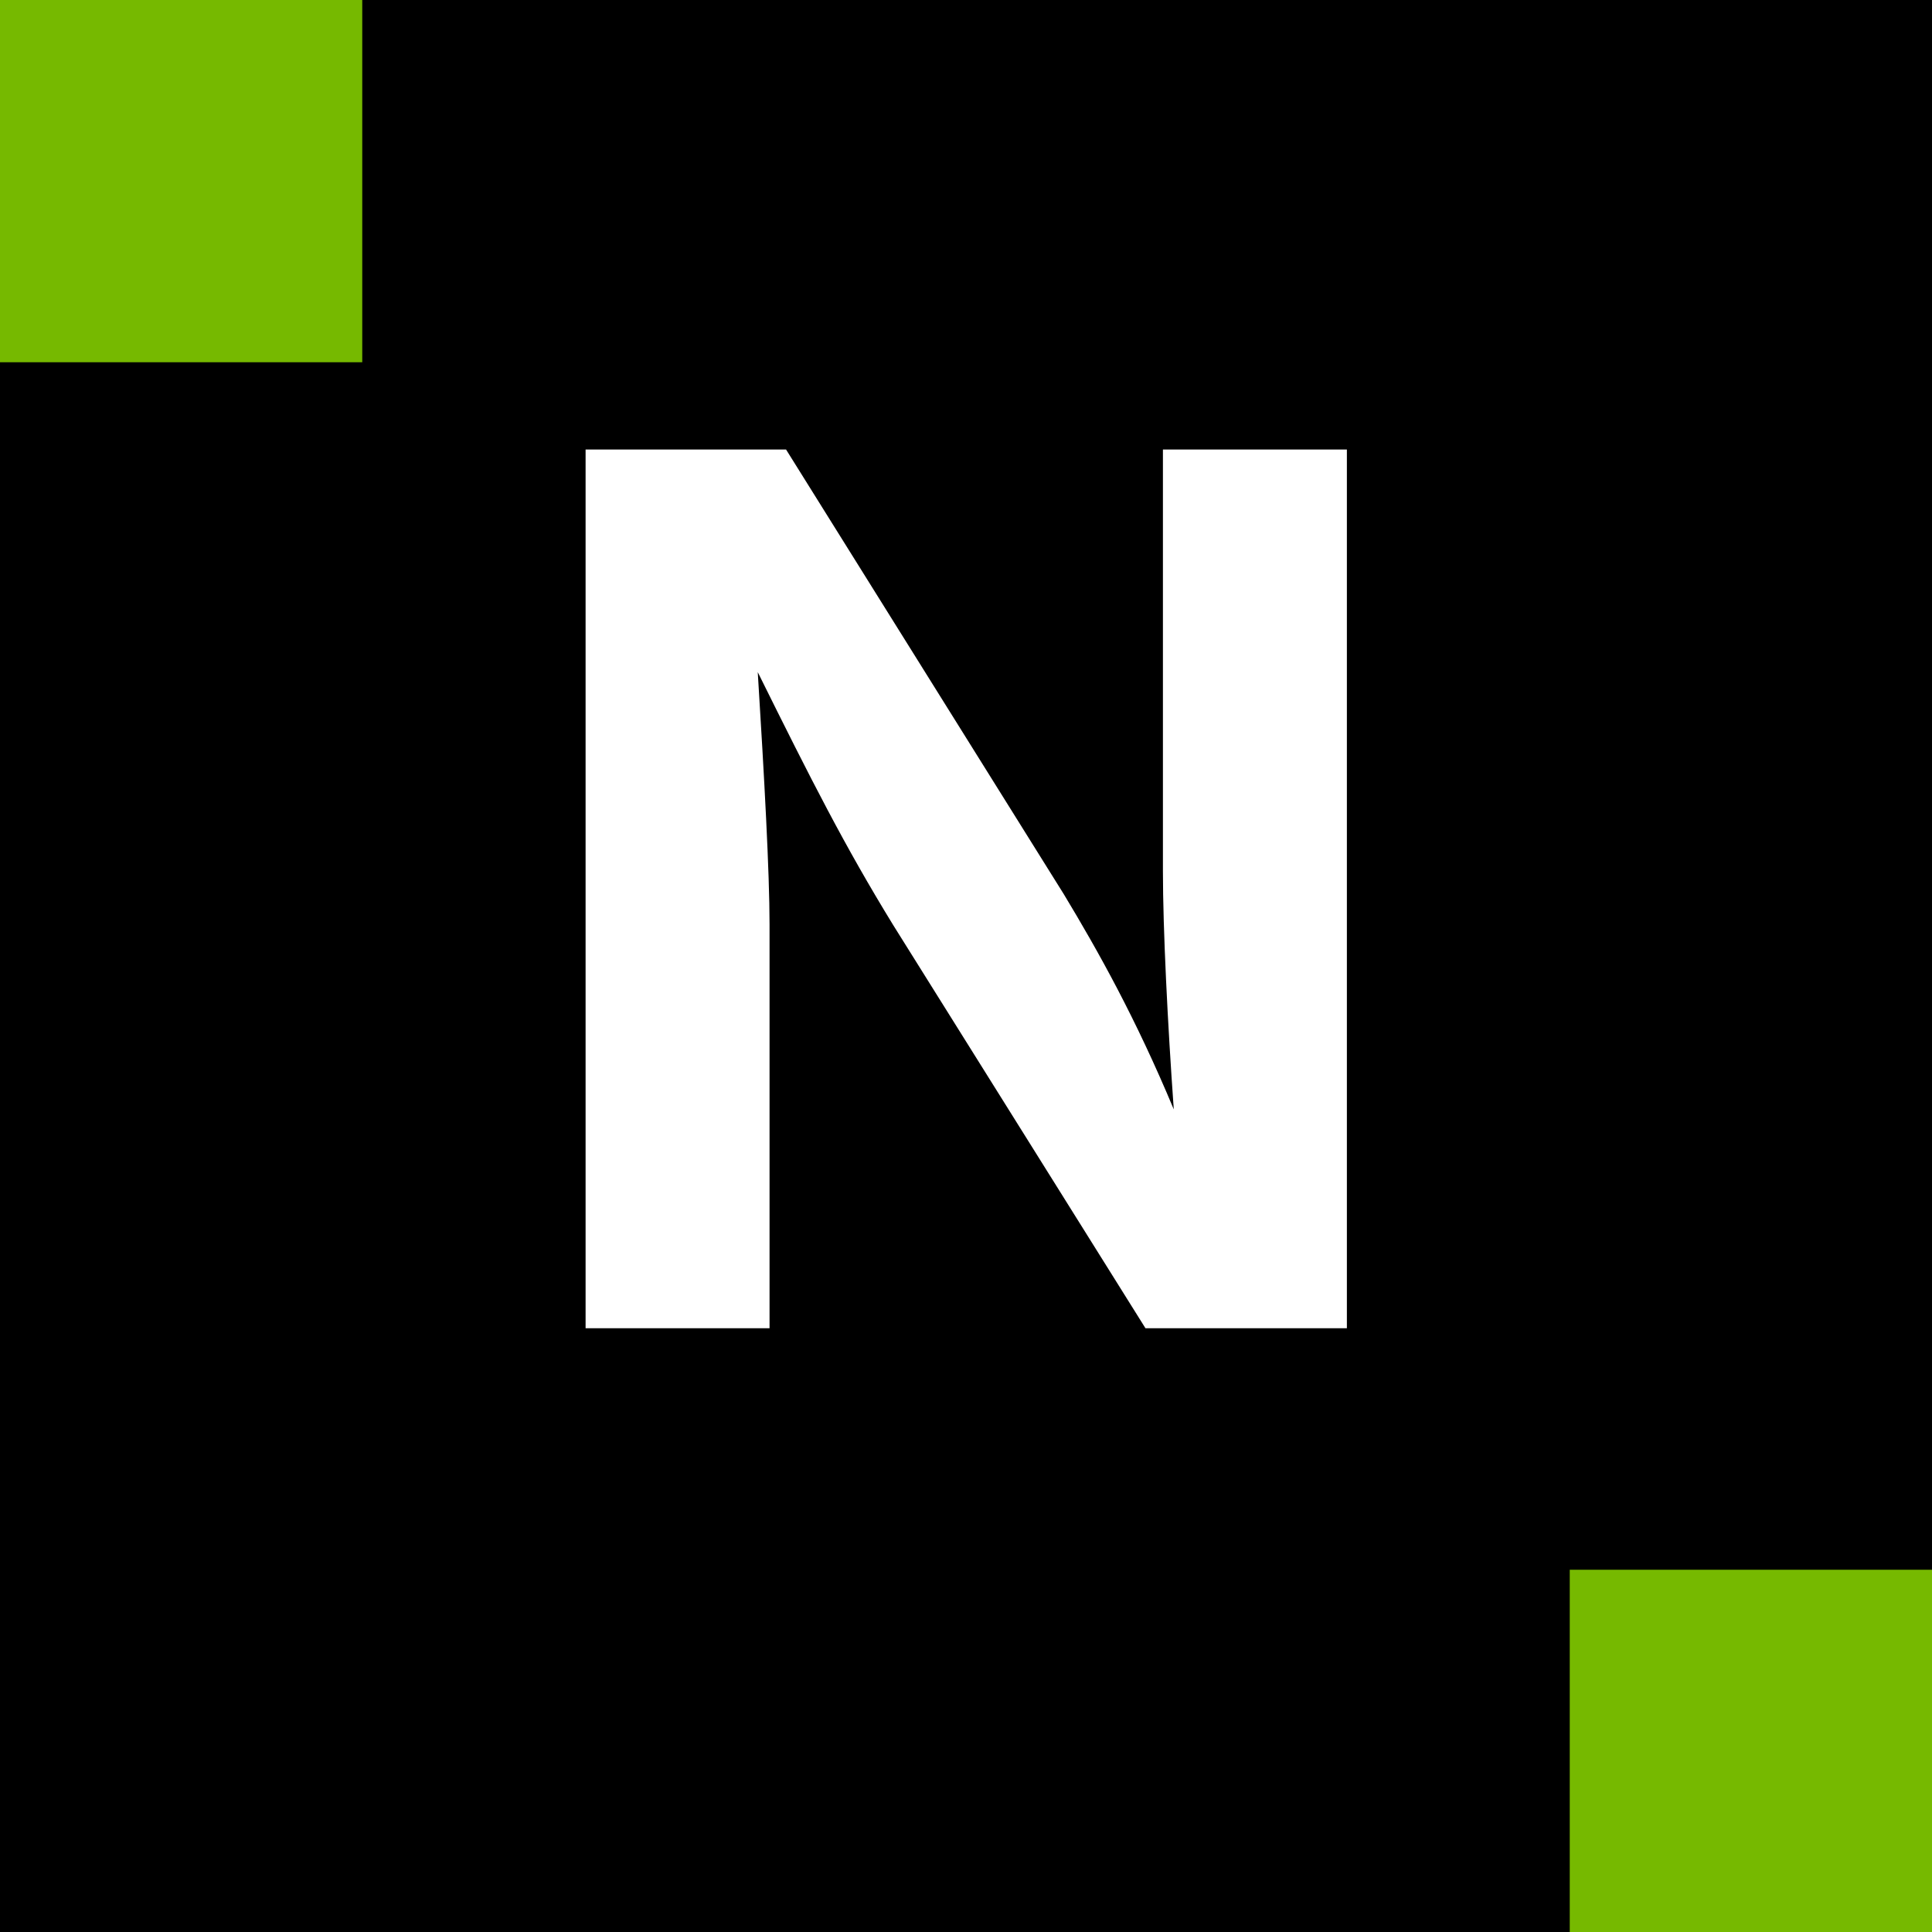
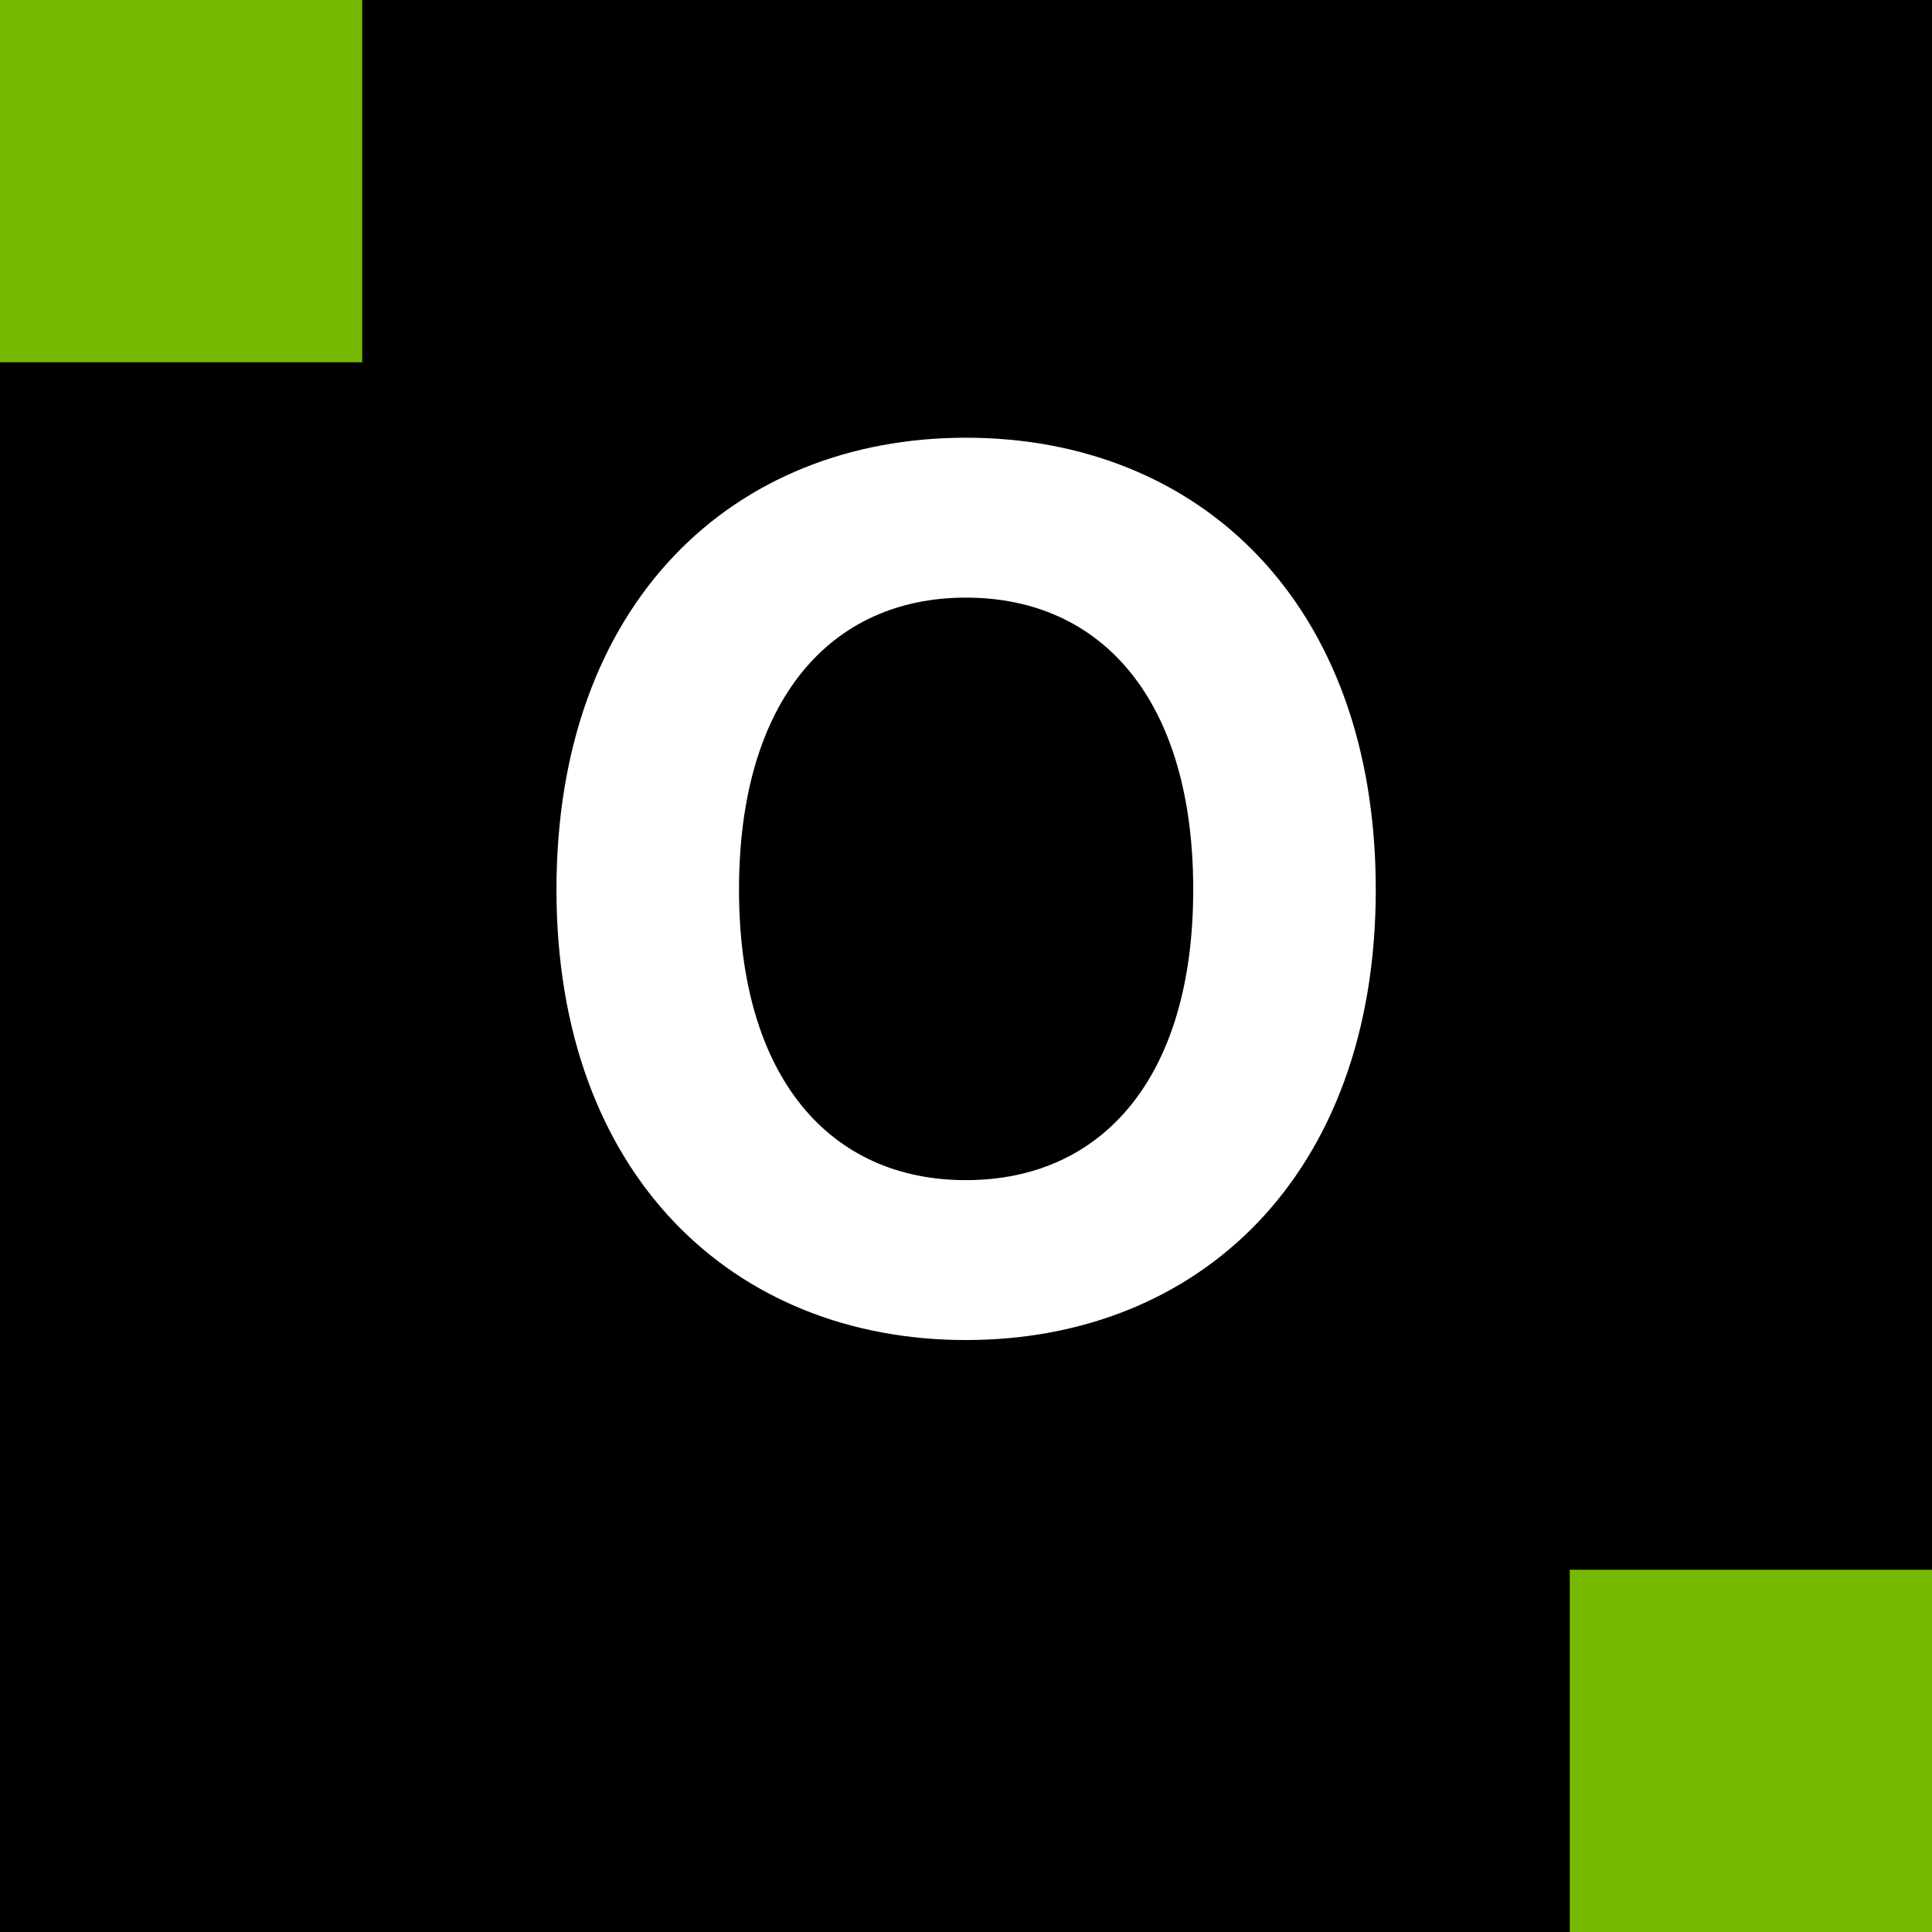
<svg xmlns="http://www.w3.org/2000/svg" viewBox="0 0 64 64" width="64" height="64">
  <rect width="64" height="64" fill="#000000" />
  <rect x="0" y="0" width="12" height="12" fill="#76b900" />
  <rect x="52" y="52" width="12" height="12" fill="#76b900" />
-   <text x="32" y="44" font-family="Inter, Arial, Helvetica, sans-serif" font-size="40" font-weight="700" fill="#ffffff" text-anchor="middle">N</text>
+   <text x="32" y="44" font-family="Inter, Arial, Helvetica, sans-serif" font-size="40" font-weight="700" fill="#ffffff" text-anchor="middle">O</text>
</svg>
